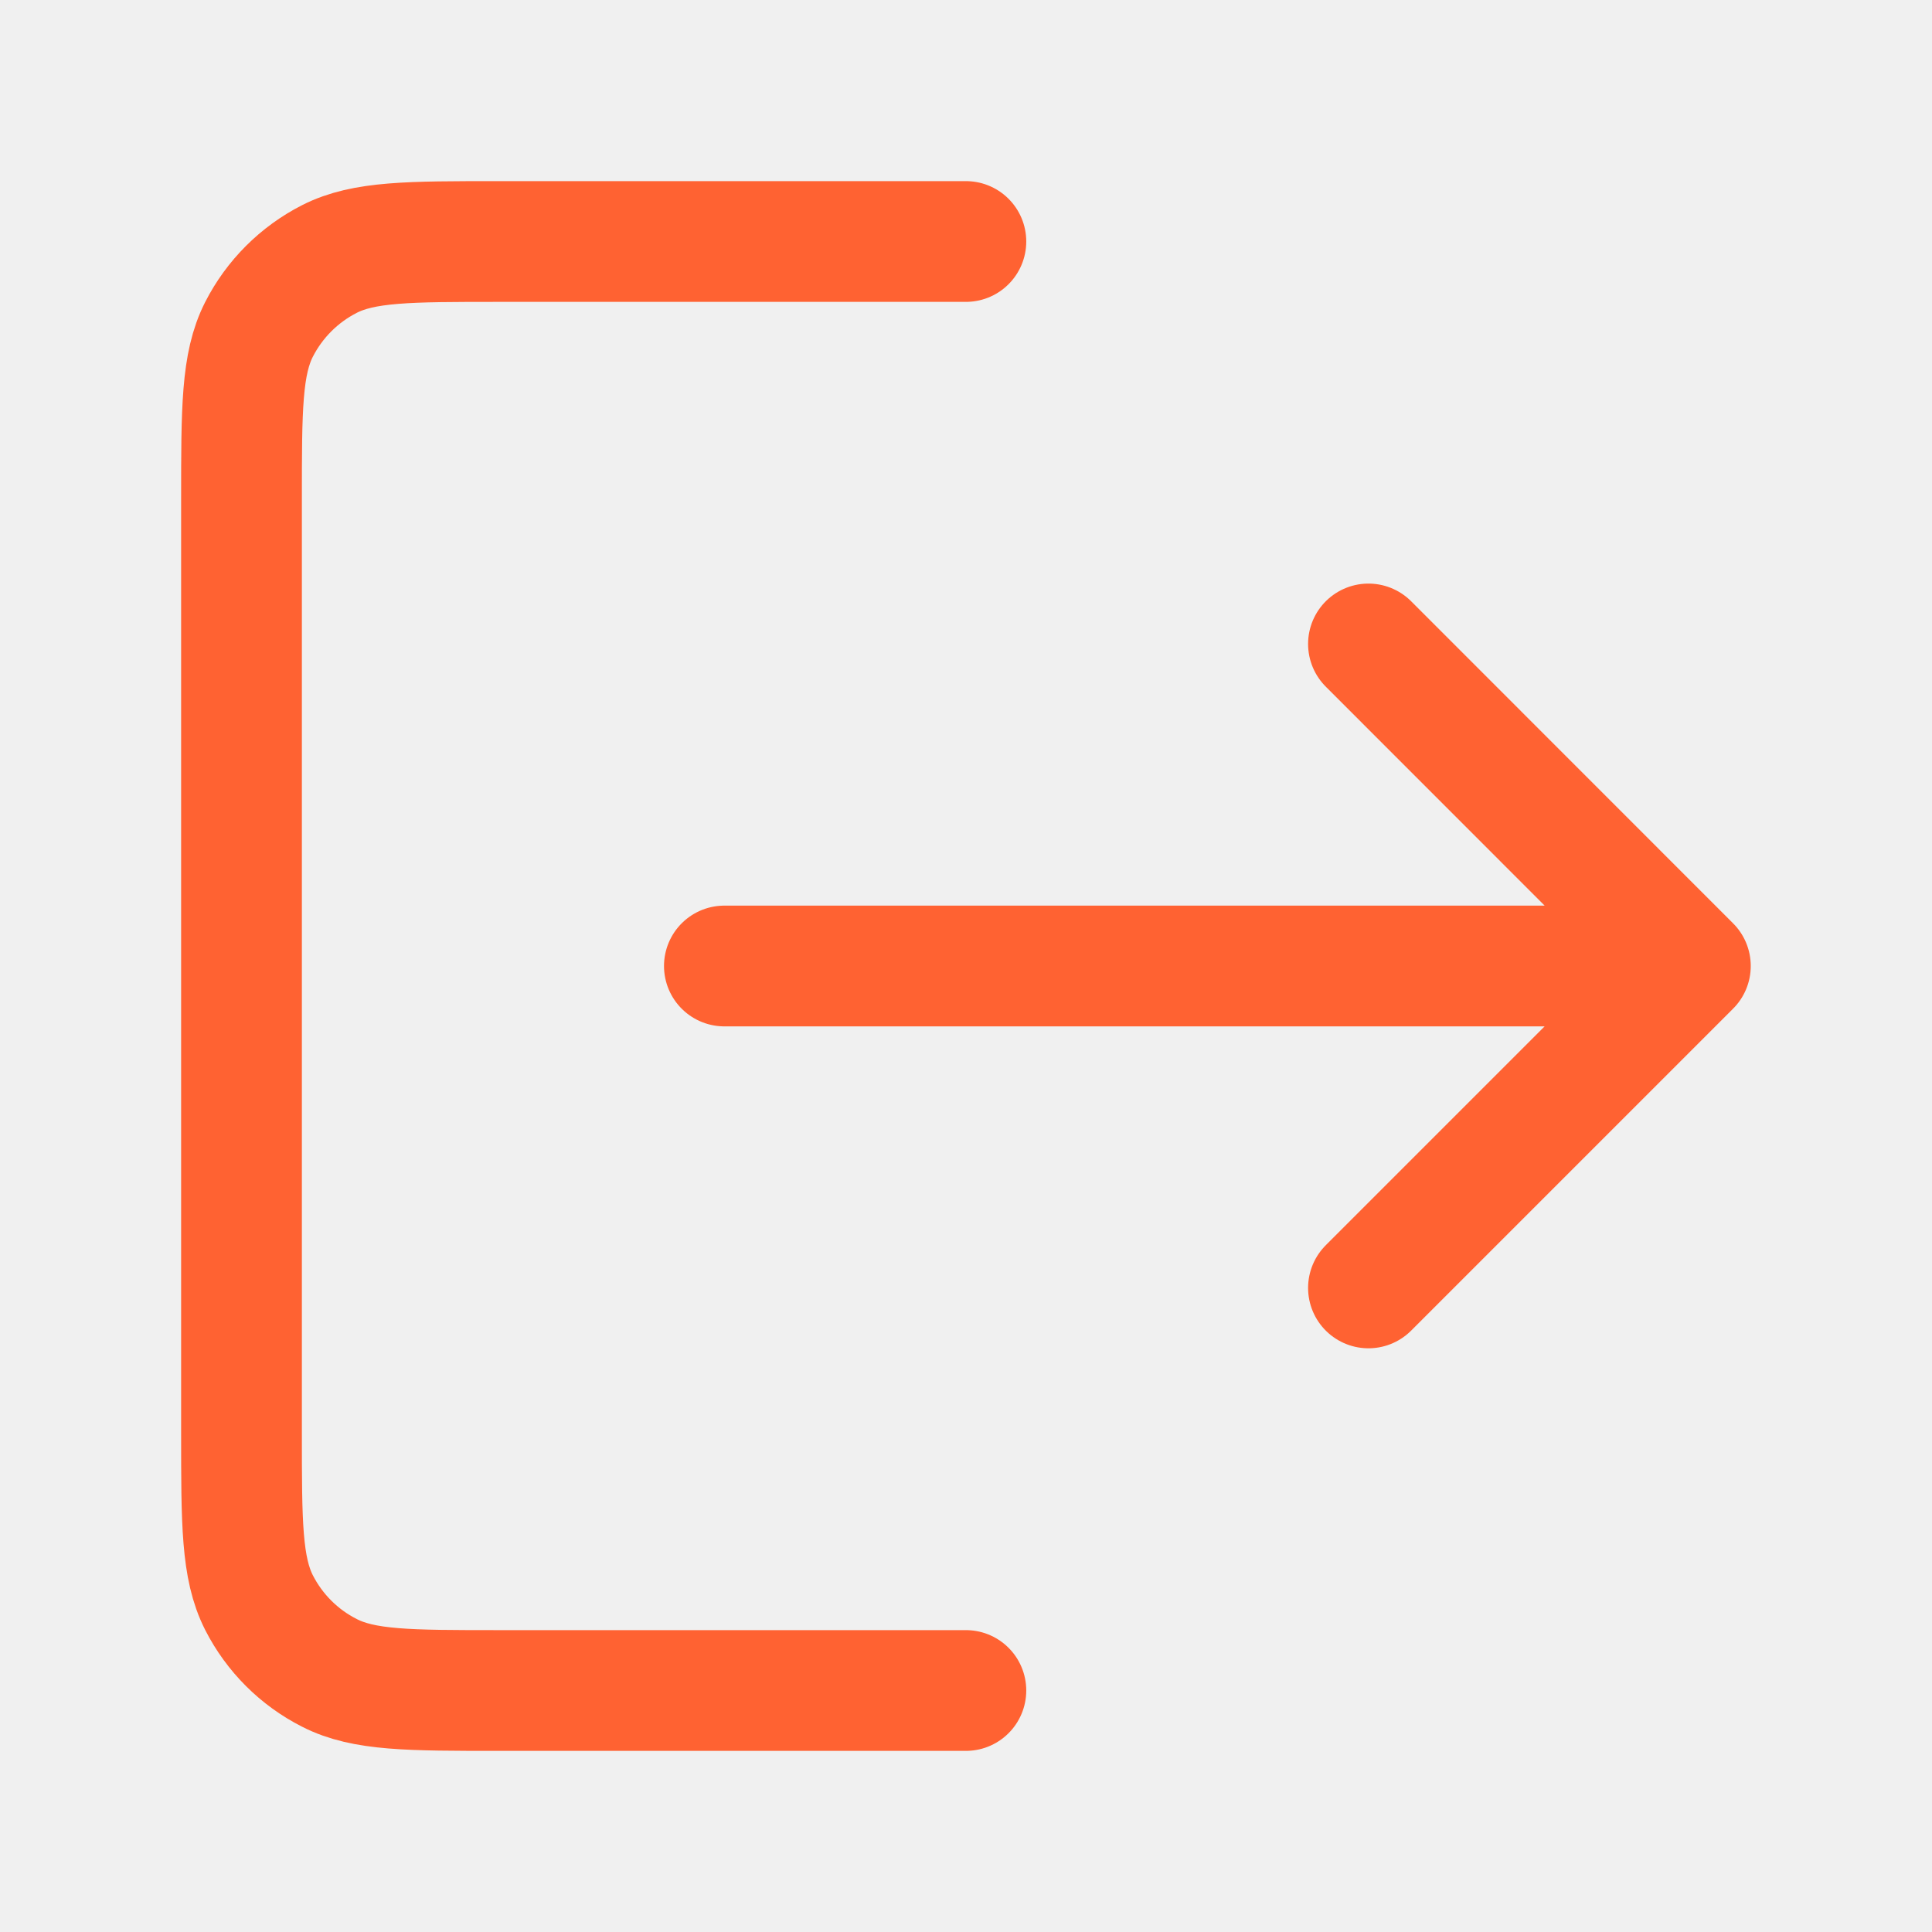
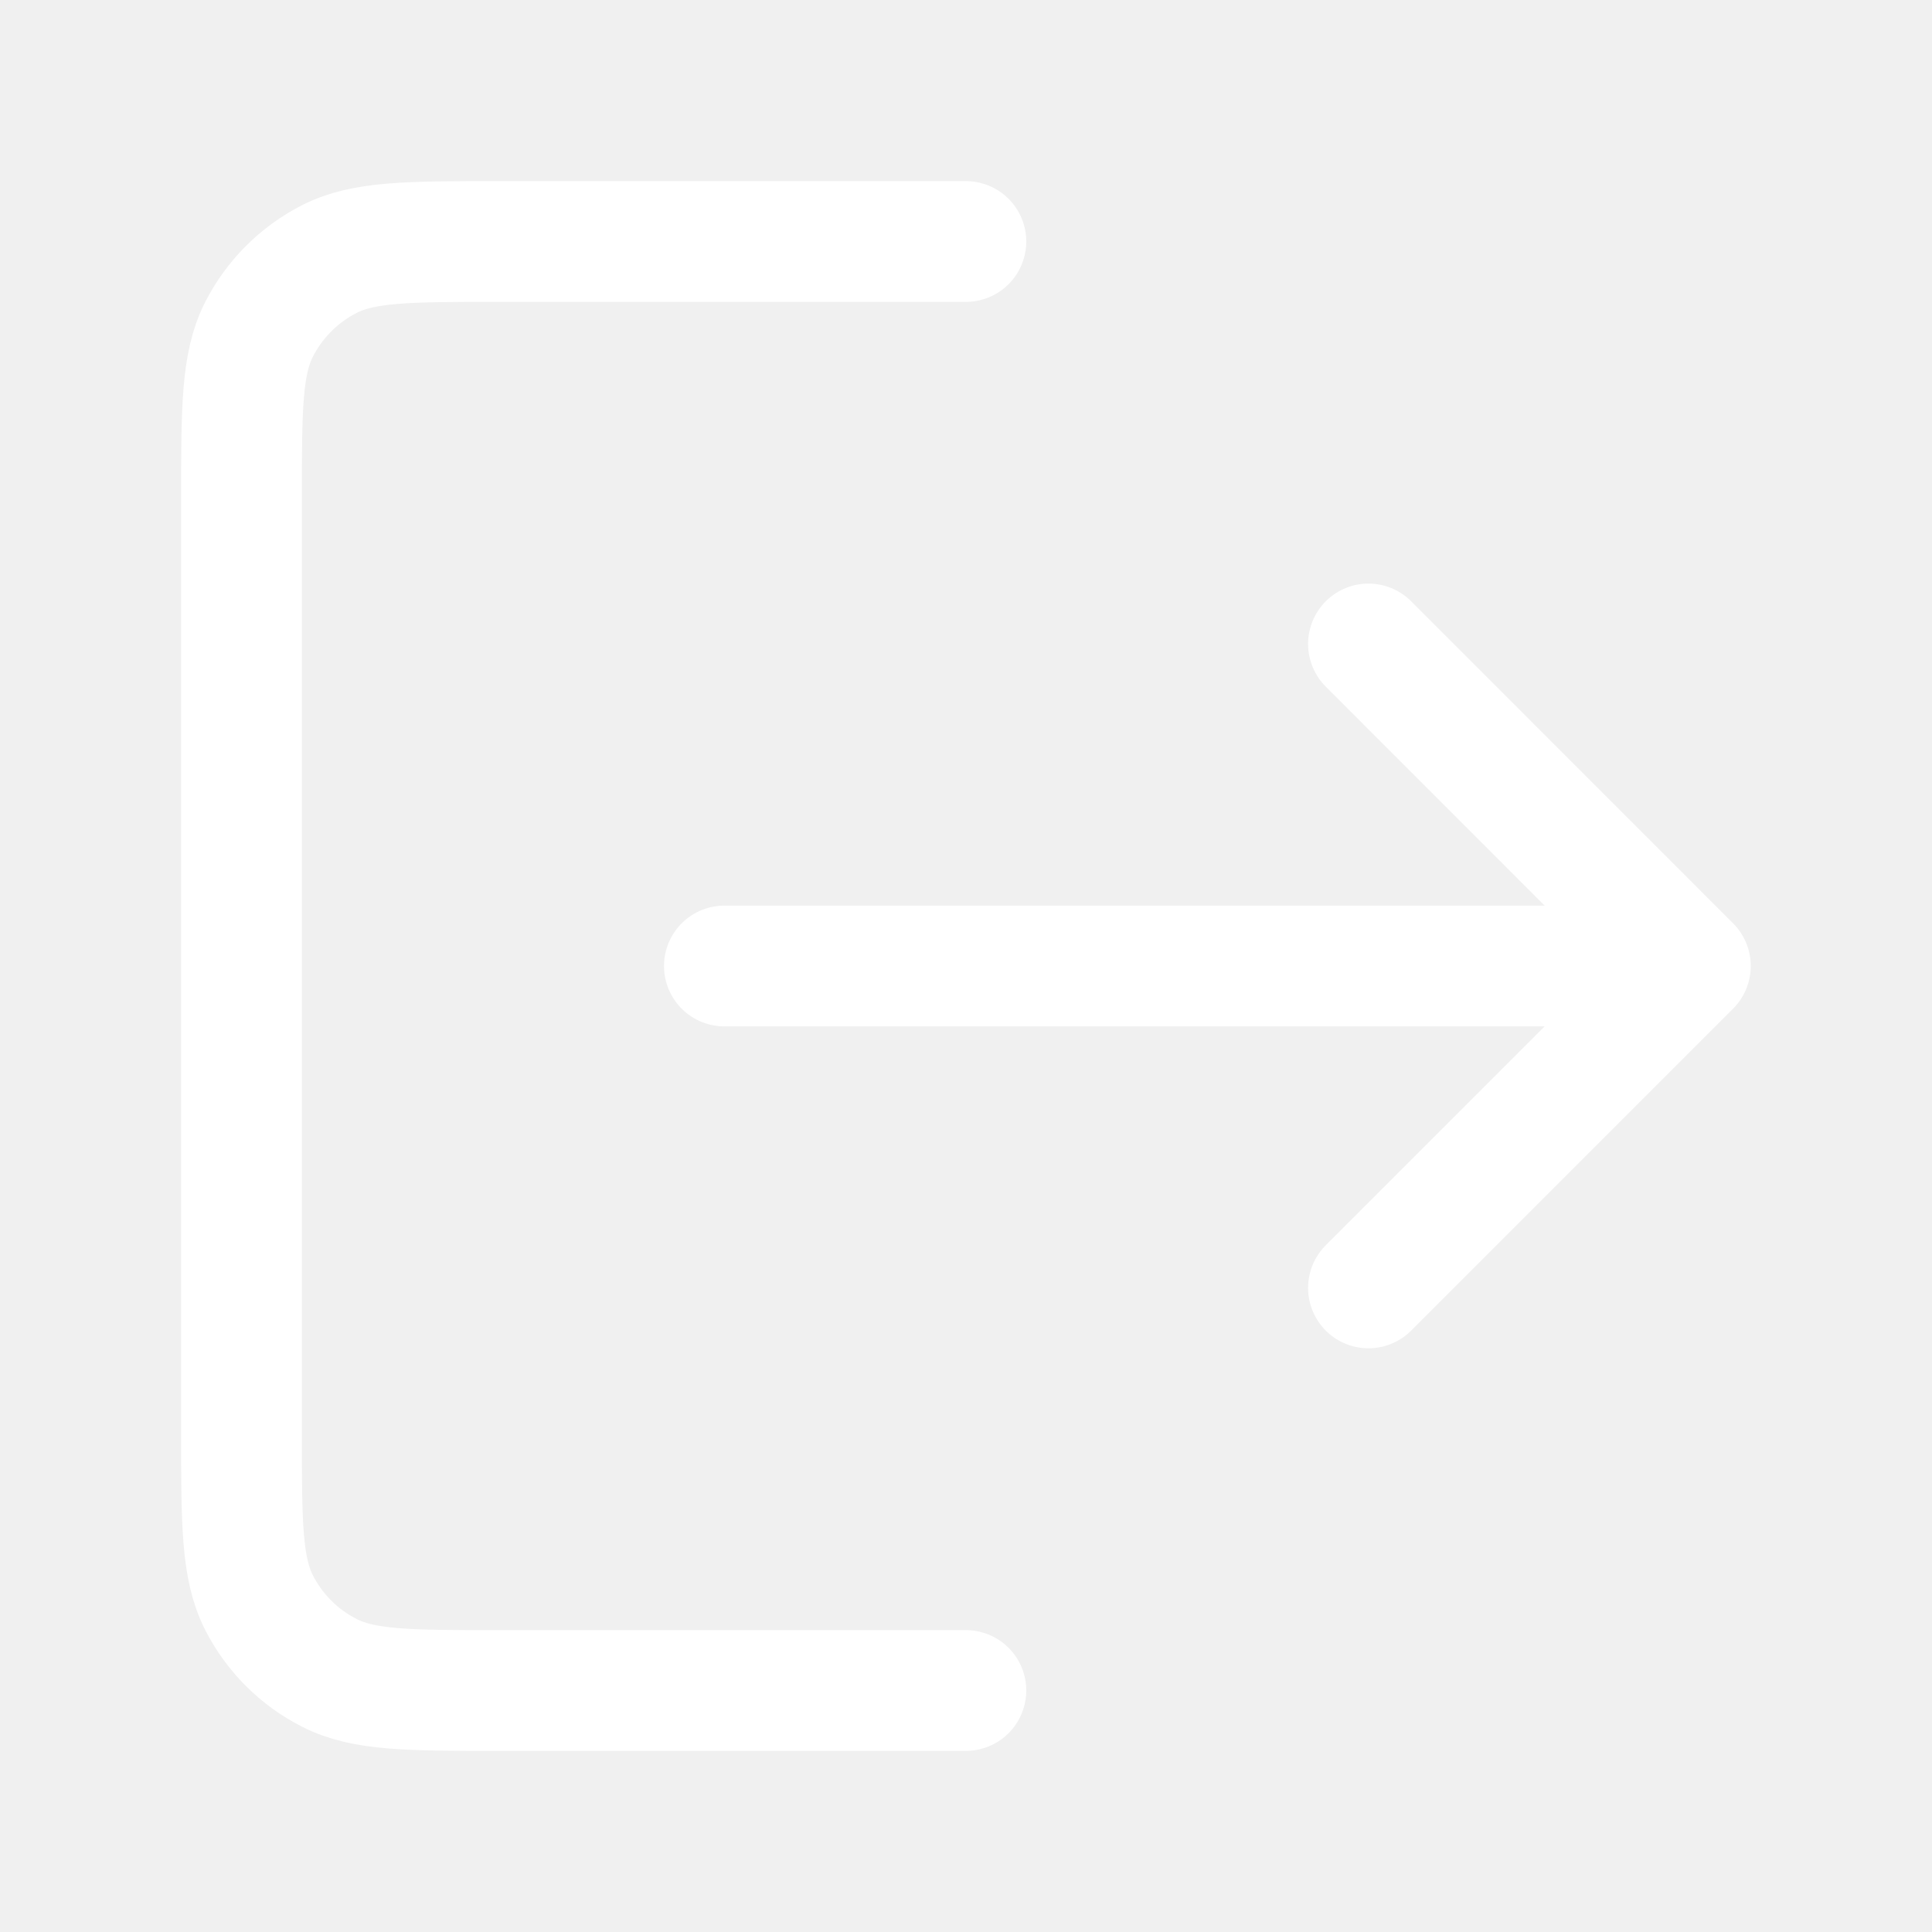
<svg xmlns="http://www.w3.org/2000/svg" width="16" height="16" viewBox="0 0 16 16" fill="none">
-   <path d="M11.333 5.333L13.999 8M13.999 8L11.333 10.666M13.999 8H5.999M7.999 2H4.133C3.387 2 3.013 2 2.728 2.145C2.477 2.273 2.273 2.477 2.145 2.728C2 3.013 2 3.386 2 4.133V11.866C2 12.613 2 12.986 2.145 13.272C2.273 13.523 2.477 13.727 2.728 13.854C3.013 14 3.387 14 4.133 14H7.999" stroke="#FF6232" stroke-linecap="round" stroke-linejoin="round" />
+   <path d="M11.333 5.333L13.999 8M13.999 8L11.333 10.666M13.999 8H5.999M7.999 2H4.133C3.387 2 3.013 2 2.728 2.145C2.477 2.273 2.273 2.477 2.145 2.728C2 3.013 2 3.386 2 4.133V11.866C2 12.613 2 12.986 2.145 13.272C2.273 13.523 2.477 13.727 2.728 13.854C3.013 14 3.387 14 4.133 14H7.999" stroke="white" stroke-linecap="round" stroke-linejoin="round" />
</svg>
